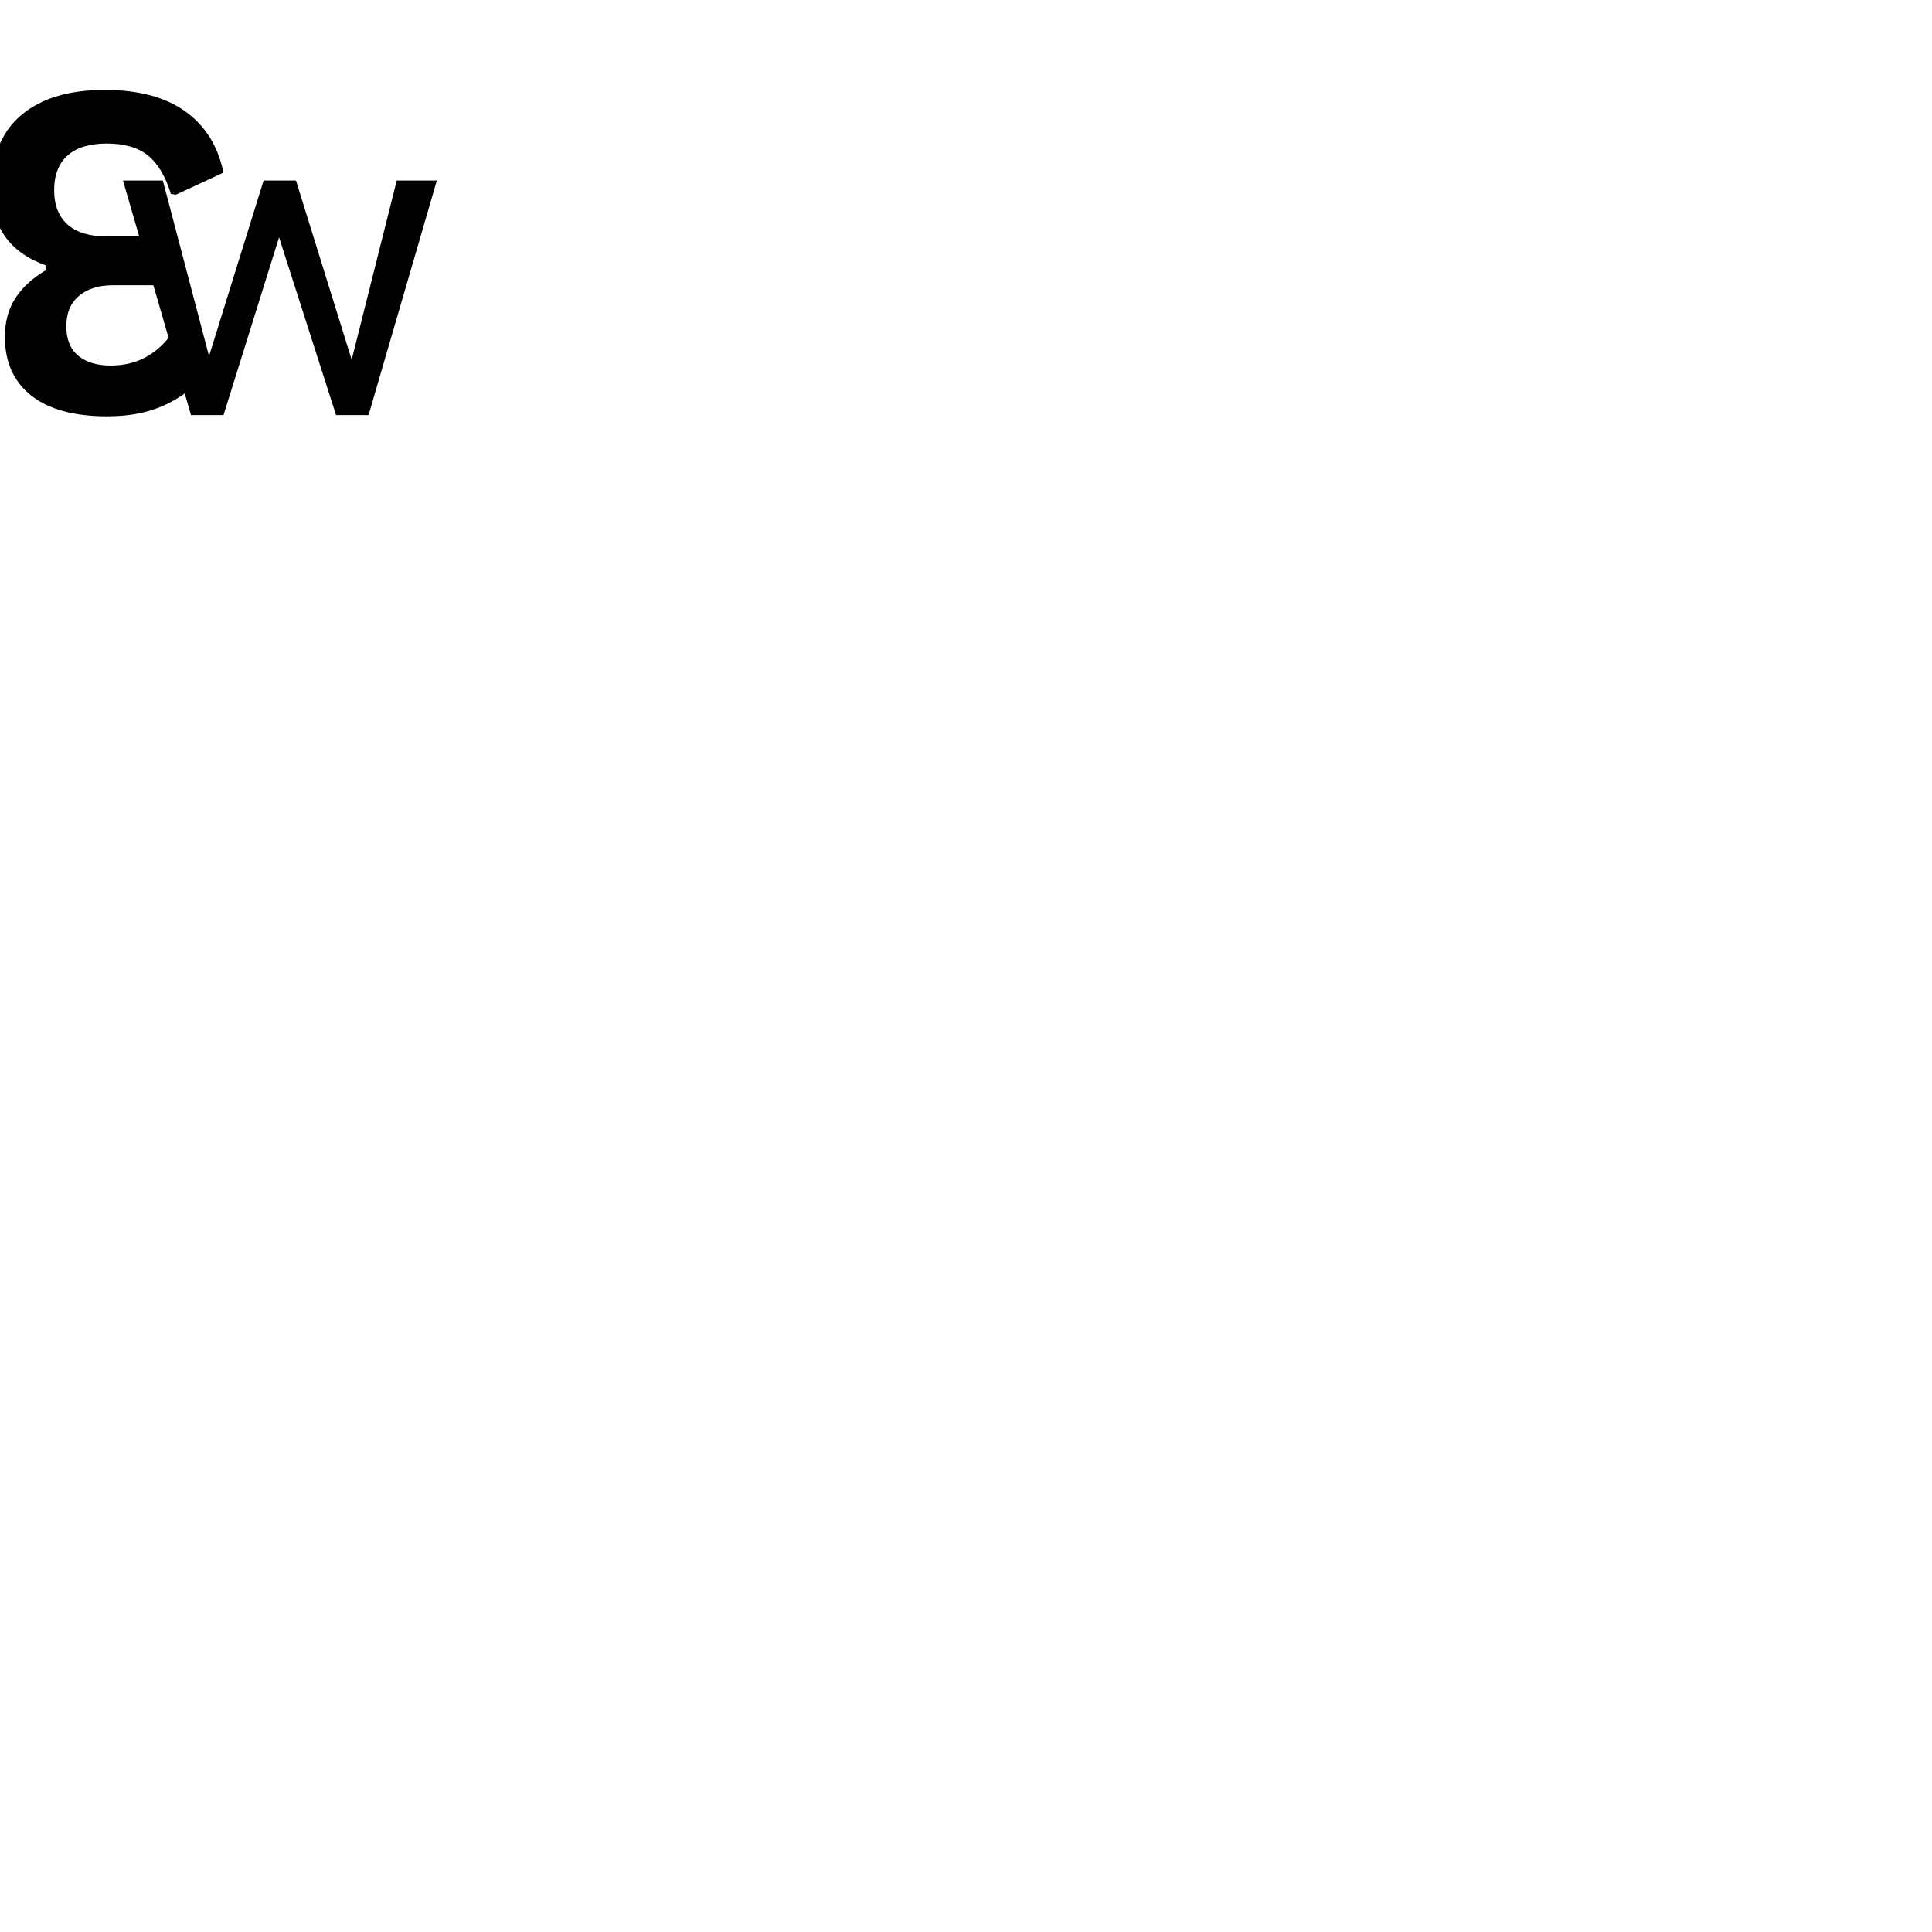
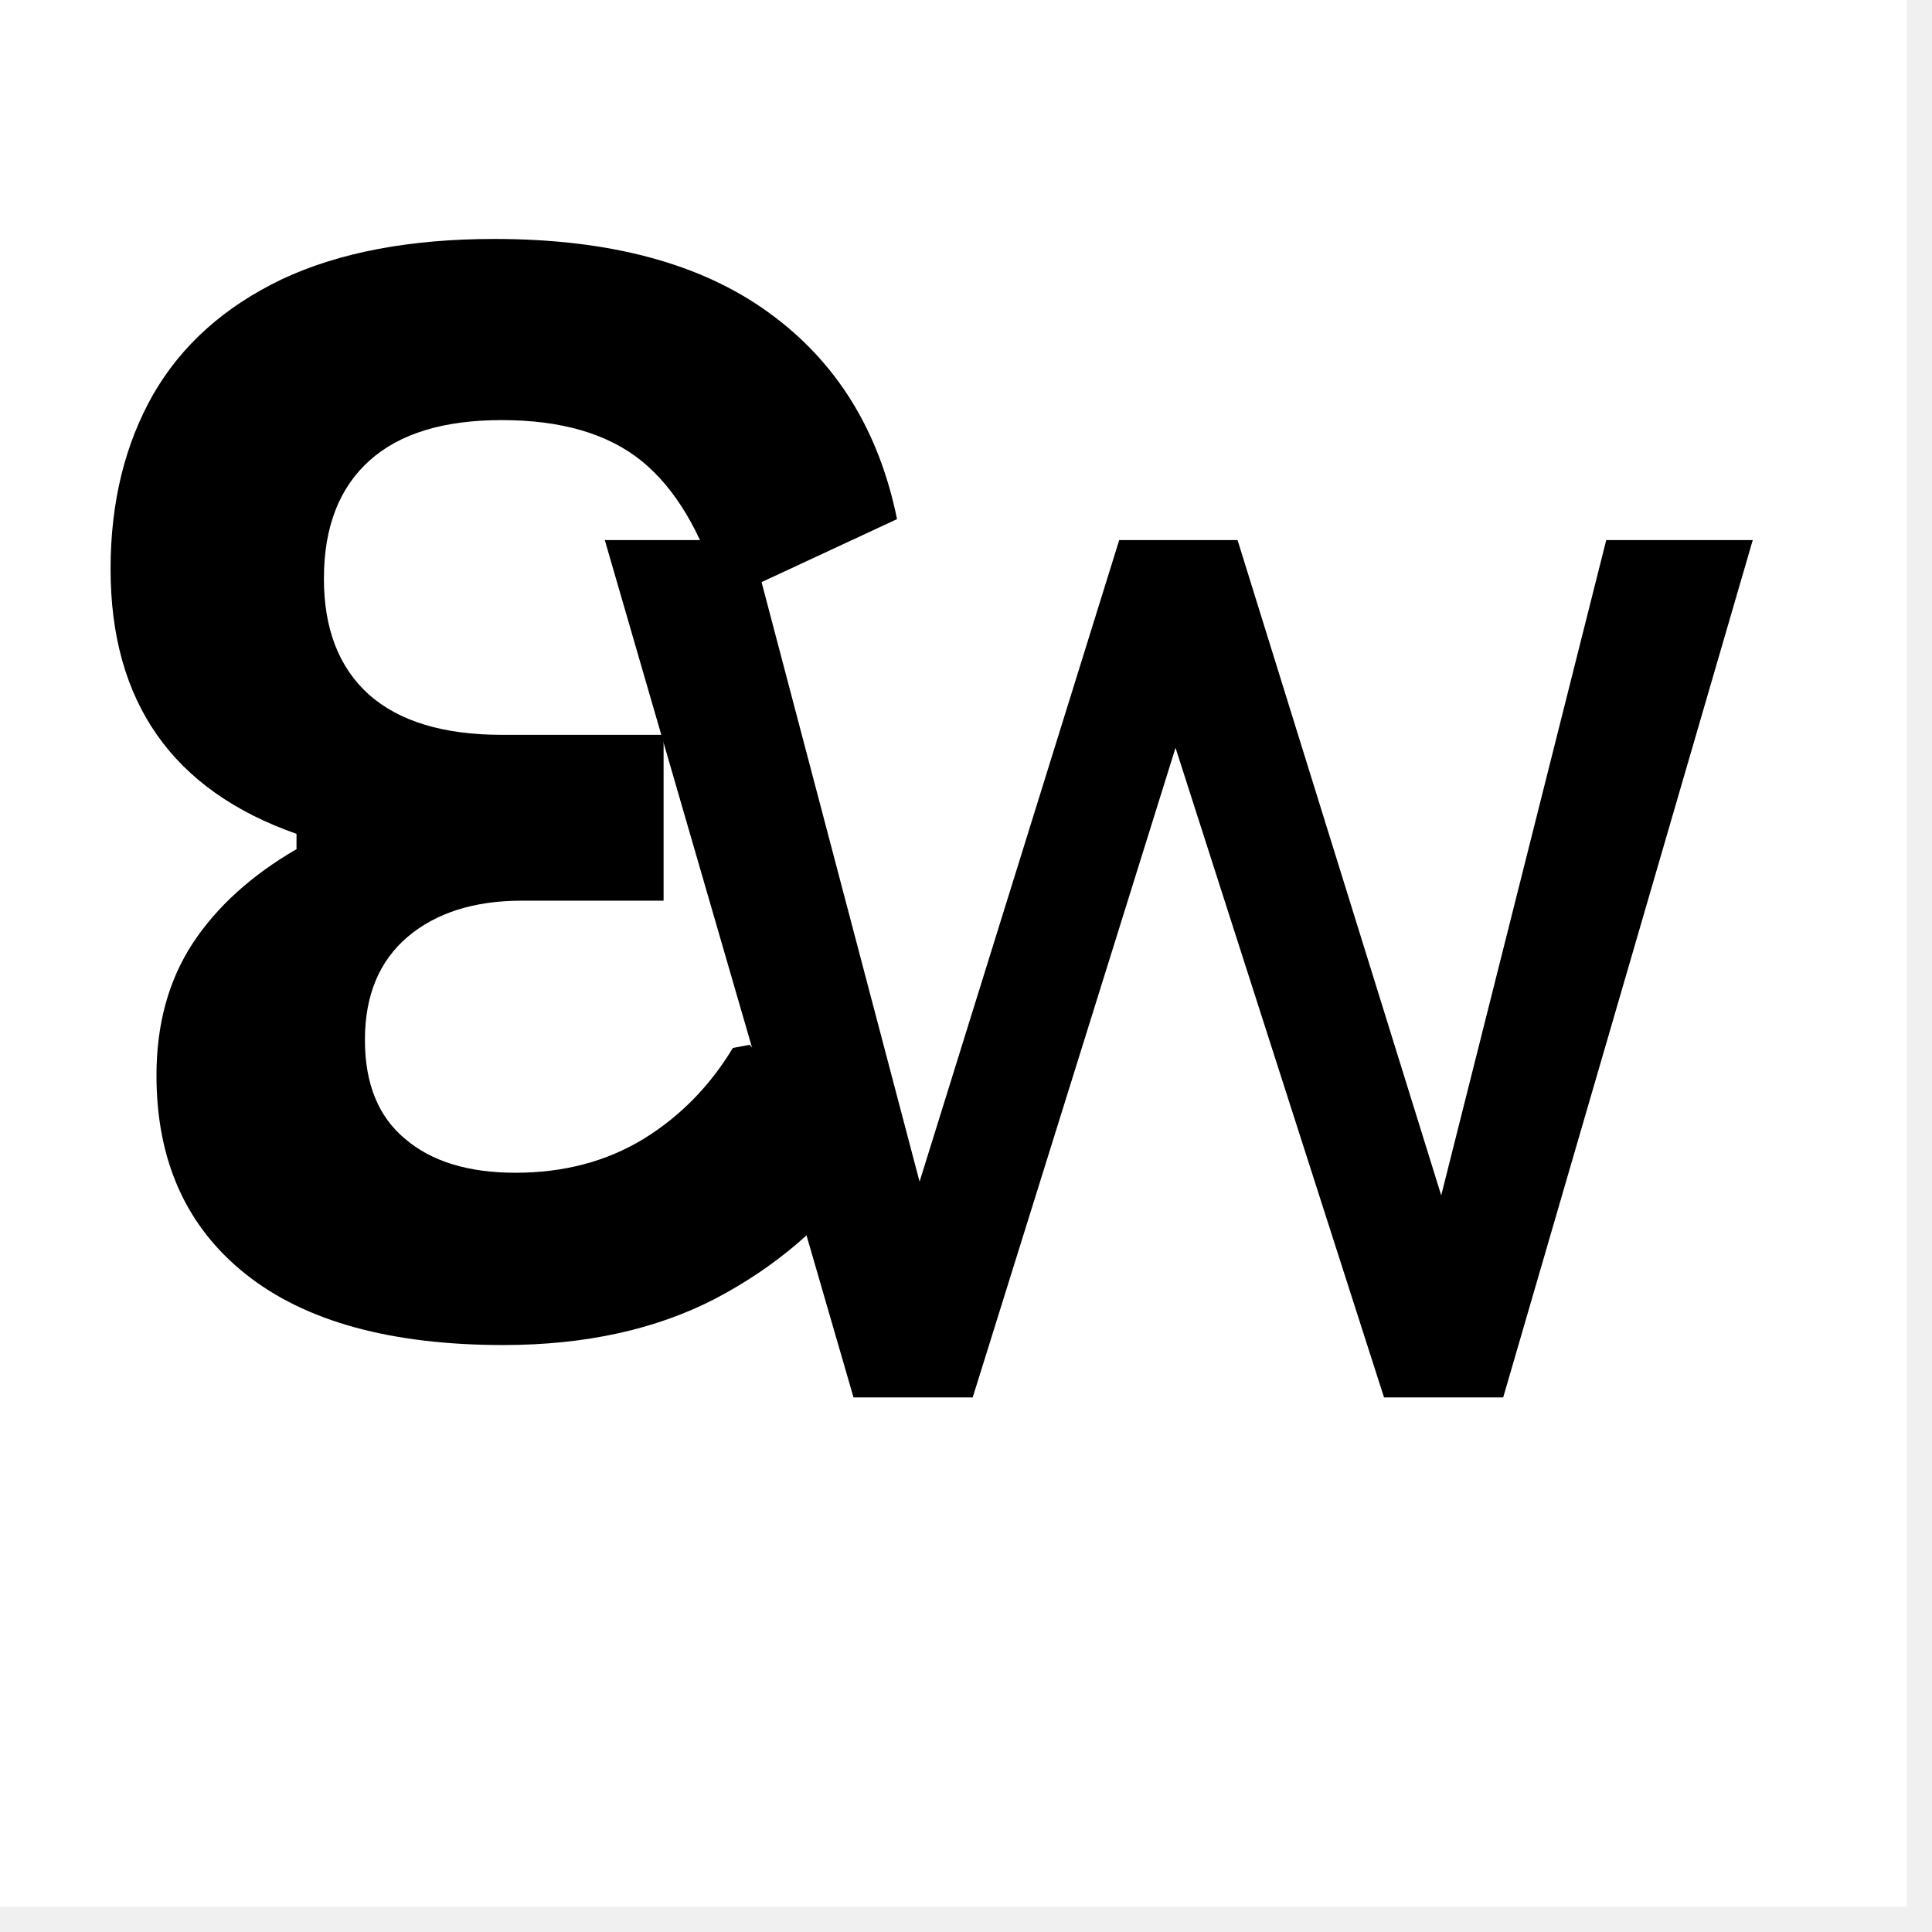
- <svg xmlns="http://www.w3.org/2000/svg" width="500" zoomAndPan="magnify" viewBox="0 0 375 375" height="500" preserveAspectRatio="xMidYMid meet" version="1.0">
+ <svg xmlns="http://www.w3.org/2000/svg" width="50" zoomAndPan="magnify" viewBox="0 0 37.5 37.5" height="50" preserveAspectRatio="xMidYMid meet" version="1.0">
  <defs>
    <g />
+     <clipPath id="cb9fad75d0">
+       <path d="M 0 0 L 37.008 0 L 37.008 37.008 L 0 37.008 Z M 0 0 " clip-rule="nonzero" />
+     </clipPath>
  </defs>
-   <rect x="-37.5" width="450" fill="#ffffff" y="-37.5" height="450" fill-opacity="1" />
-   <rect x="-37.5" width="450" fill="#ffffff" y="-37.5" height="450" fill-opacity="1" />
+   <g clip-path="url(#cb9fad75d0)">
+     <path fill="#ffffff" d="M 0 0 L 37.008 0 L 37.008 37.008 L 0 37.008 Z M 0 0 " fill-opacity="1" fill-rule="nonzero" />
+     <path fill="#ffffff" d="M 0 0 L 37.008 0 L 37.008 37.008 L 0 37.008 Z M 0 0 " fill-opacity="1" fill-rule="nonzero" />
+   </g>
  <g fill="#000000" fill-opacity="1">
-     <g transform="translate(45.38801, 18.34219)">
+     <g transform="translate(18.09918, 4.935117)">
      <g>
-         <path d="M -25.109 -0.891 C -18.504 -0.891 -13.266 0.504 -9.391 3.297 C -5.516 6.098 -3.055 10.051 -2.016 15.156 L -11.25 19.453 L -12.219 19.297 C -13.258 15.891 -14.738 13.406 -16.656 11.844 C -18.582 10.289 -21.258 9.516 -24.688 9.516 C -28 9.516 -30.523 10.285 -32.266 11.828 C -34.004 13.379 -34.875 15.629 -34.875 18.578 C -34.875 21.473 -34.008 23.691 -32.281 25.234 C -30.562 26.773 -28.031 27.547 -24.688 27.547 L -15.422 27.547 L -15.422 37.031 L -23.5 37.031 C -26.25 37.031 -28.438 37.719 -30.062 39.094 C -31.695 40.469 -32.516 42.43 -32.516 44.984 C -32.516 47.516 -31.75 49.414 -30.219 50.688 C -28.688 51.969 -26.578 52.609 -23.891 52.609 C -21.129 52.609 -18.688 51.961 -16.562 50.672 C -14.445 49.379 -12.742 47.641 -11.453 45.453 L -10.484 45.281 L -4.078 52.734 C -6.242 55.66 -9.023 58.016 -12.422 59.797 C -15.816 61.578 -19.863 62.469 -24.562 62.469 C -31.02 62.469 -35.945 61.117 -39.344 58.422 C -42.738 55.723 -44.438 51.93 -44.438 47.047 C -44.438 44.098 -43.75 41.578 -42.375 39.484 C -41 37.391 -39.02 35.586 -36.438 34.078 L -36.438 33.188 C -43.539 30.688 -47.094 25.633 -47.094 18.031 C -47.094 14.207 -46.273 10.879 -44.641 8.047 C -43.016 5.211 -40.555 3.016 -37.266 1.453 C -33.984 -0.109 -29.93 -0.891 -25.109 -0.891 Z M -25.109 -0.891 " />
+         <path d="M -8.5 -0.297 C -6.27 -0.297 -4.5 0.176 -3.188 1.125 C -1.875 2.07 -1.039 3.41 -0.688 5.141 L -3.812 6.594 L -4.141 6.531 C -4.492 5.383 -4.992 4.547 -5.641 4.016 C -6.297 3.484 -7.203 3.219 -8.359 3.219 C -9.484 3.219 -10.336 3.477 -10.922 4 C -11.516 4.531 -11.812 5.297 -11.812 6.297 C -11.812 7.273 -11.52 8.023 -10.938 8.547 C -10.352 9.066 -9.492 9.328 -8.359 9.328 L -5.219 9.328 L -5.219 12.547 L -7.969 12.547 C -8.895 12.547 -9.633 12.781 -10.188 13.25 C -10.738 13.719 -11.016 14.383 -11.016 15.25 C -11.016 16.102 -10.754 16.742 -10.234 17.172 C -9.723 17.609 -9.008 17.828 -8.094 17.828 C -7.156 17.828 -6.328 17.609 -5.609 17.172 C -4.898 16.734 -4.32 16.145 -3.875 15.406 L -3.547 15.344 L -1.391 17.875 C -2.117 18.863 -3.055 19.66 -4.203 20.266 C -5.359 20.867 -6.734 21.172 -8.328 21.172 C -10.516 21.172 -12.18 20.711 -13.328 19.797 C -14.484 18.879 -15.062 17.594 -15.062 15.938 C -15.062 14.945 -14.828 14.094 -14.359 13.375 C -13.891 12.664 -13.219 12.055 -12.344 11.547 L -12.344 11.25 C -14.75 10.406 -15.953 8.691 -15.953 6.109 C -15.953 4.816 -15.676 3.688 -15.125 2.719 C -14.57 1.758 -13.738 1.016 -12.625 0.484 C -11.52 -0.035 -10.145 -0.297 -8.5 -0.297 Z M -8.5 -0.297 " />
      </g>
    </g>
  </g>
  <g fill="#000000" fill-opacity="1">
-     <g transform="translate(22.05717, 80.56705)">
+     <g transform="translate(11.08288, 27.12378)">
      <g>
-         <path d="M 46.203 -10.734 L 54.953 -45.531 L 62.734 -45.531 L 49.484 0 L 43.172 0 L 32.109 -34.5 L 21.328 0 L 15.016 0 L 1.812 -45.531 L 9.547 -45.531 L 18.516 -11.438 L 29.109 -45.531 L 35.391 -45.531 Z M 46.203 -10.734 " />
+         <path d="M 16.891 -3.922 L 20.094 -16.641 L 22.938 -16.641 L 18.094 0 L 15.781 0 L 11.734 -12.609 L 7.797 0 L 5.484 0 L 0.656 -16.641 L 3.484 -16.641 L 6.766 -4.188 L 10.641 -16.641 L 12.938 -16.641 Z M 16.891 -3.922 " />
      </g>
    </g>
  </g>
</svg>
